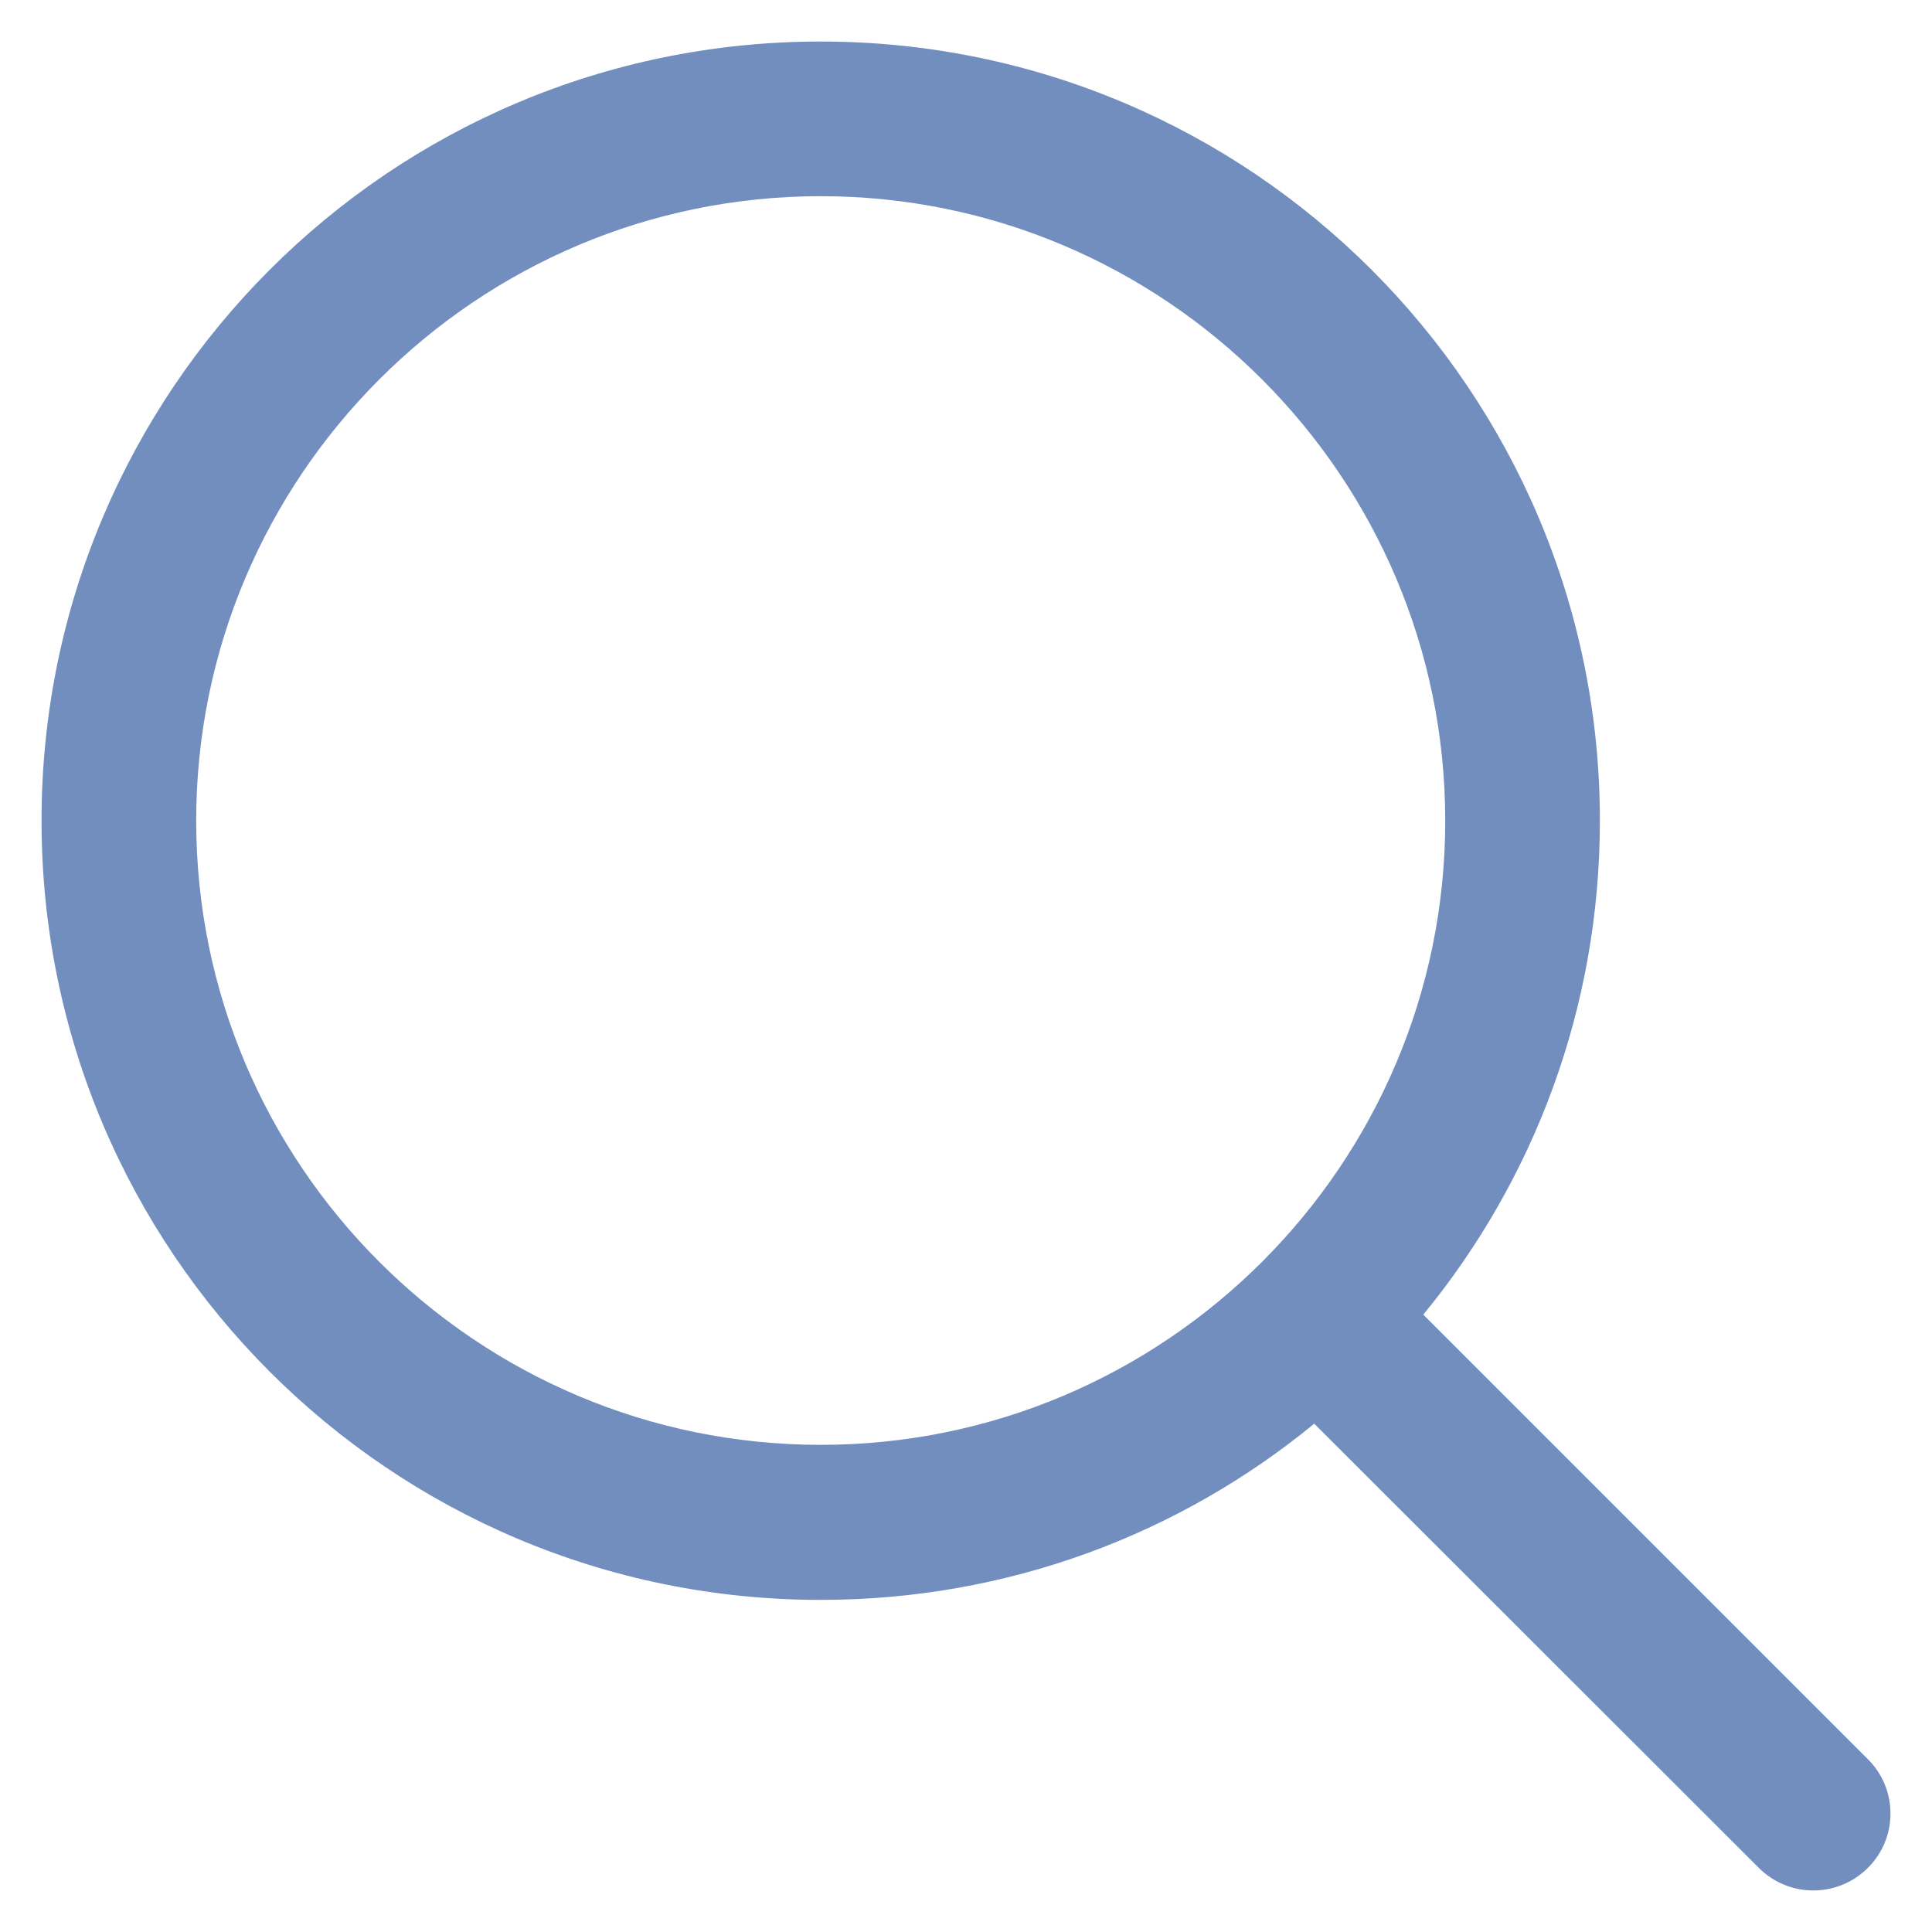
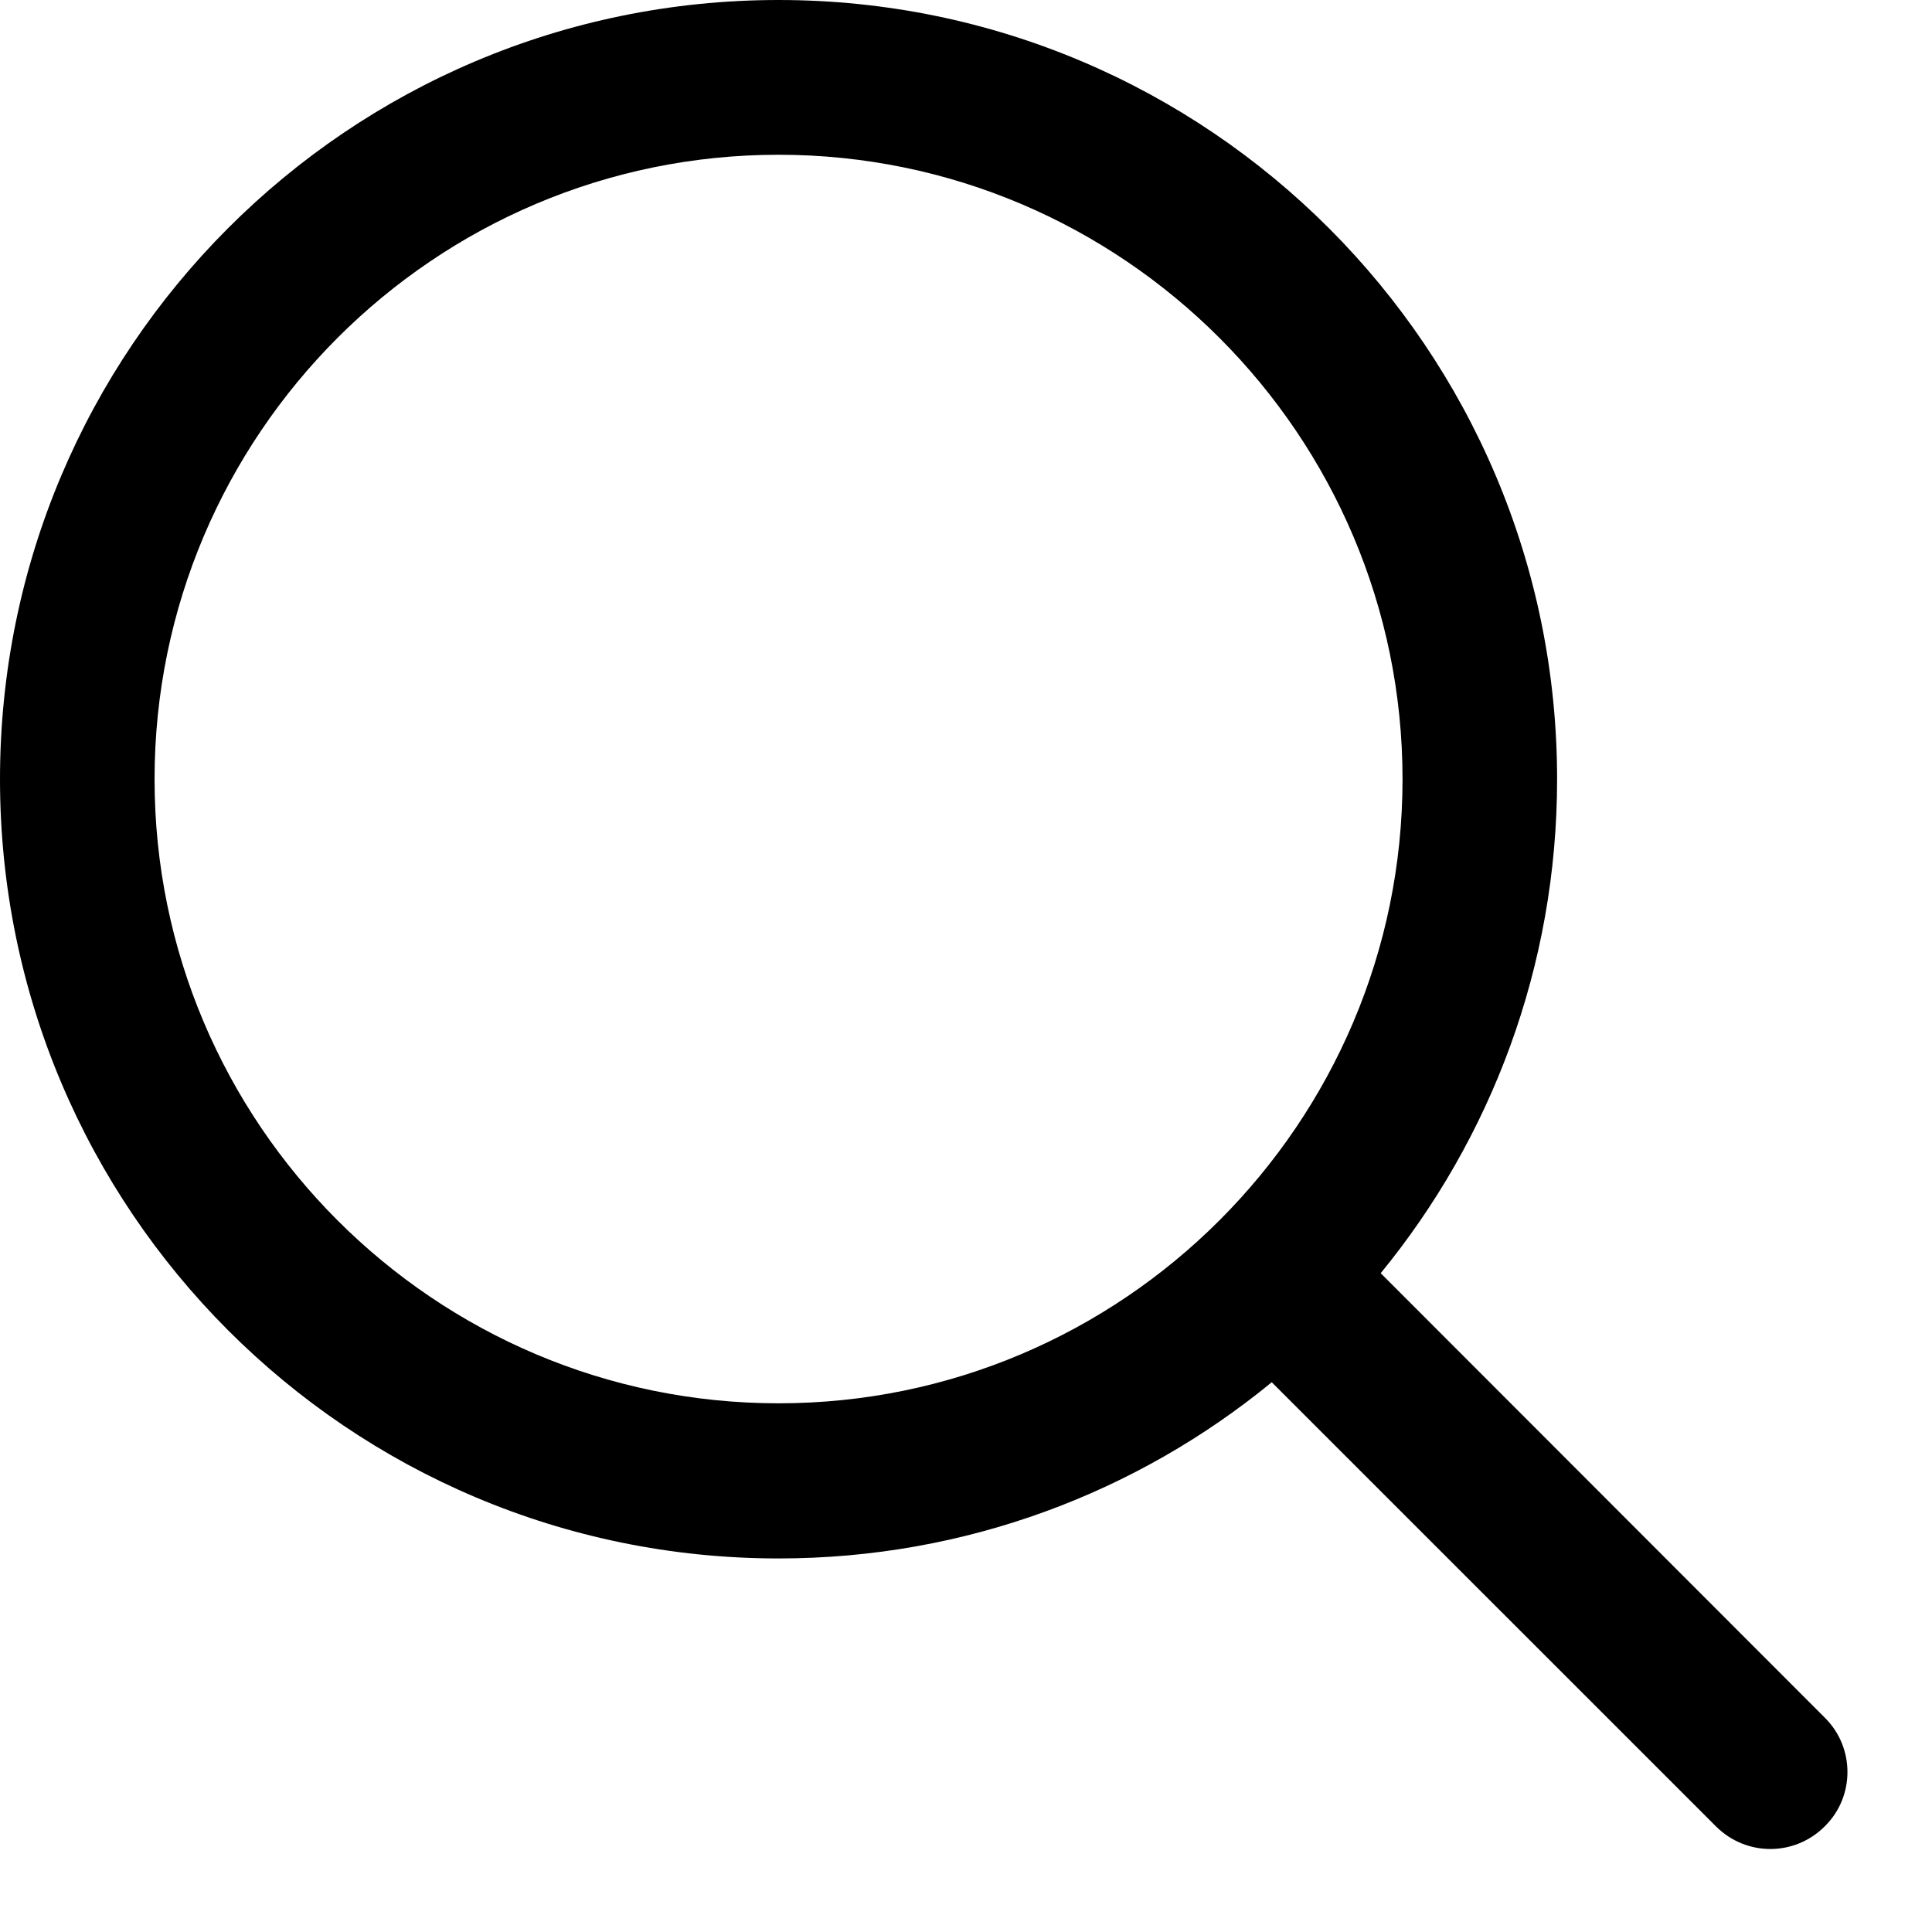
<svg xmlns="http://www.w3.org/2000/svg" width="20" height="20" viewBox="0 0 20 20" fill="none">
-   <path d="M19.336 18.211L14.734 13.609C15.875 12.219 16.562 10.438 16.562 8.496C16.562 4.043 12.949 0.43 8.496 0.43C4.039 0.43 0.43 4.043 0.43 8.496C0.43 12.949 4.039 16.562 8.496 16.562C10.438 16.562 12.215 15.879 13.605 14.738L18.207 19.336C18.52 19.648 19.023 19.648 19.336 19.336C19.648 19.027 19.648 18.52 19.336 18.211ZM8.496 14.957C4.93 14.957 2.031 12.059 2.031 8.496C2.031 4.934 4.93 2.031 8.496 2.031C12.059 2.031 14.961 4.934 14.961 8.496C14.961 12.059 12.059 14.957 8.496 14.957Z" fill="#718EBF" />
+   <path d="M18.89 17.781L14.293 13.18C15.432 11.789 16.119 10.008 16.119 8.066C16.119 3.613 12.509 0 8.06 0C3.606 0 0 3.613 0 8.066C0 12.52 3.606 16.133 8.06 16.133C9.999 16.133 11.775 15.449 13.165 14.309L17.763 18.906C18.075 19.219 18.578 19.219 18.89 18.906C19.203 18.598 19.203 18.09 18.89 17.781ZM8.06 14.527C4.496 14.527 1.6 11.629 1.6 8.066C1.6 4.504 4.496 1.602 8.06 1.602C11.619 1.602 14.519 4.504 14.519 8.066C14.519 11.629 11.619 14.527 8.06 14.527Z" fill="black" />
</svg>
